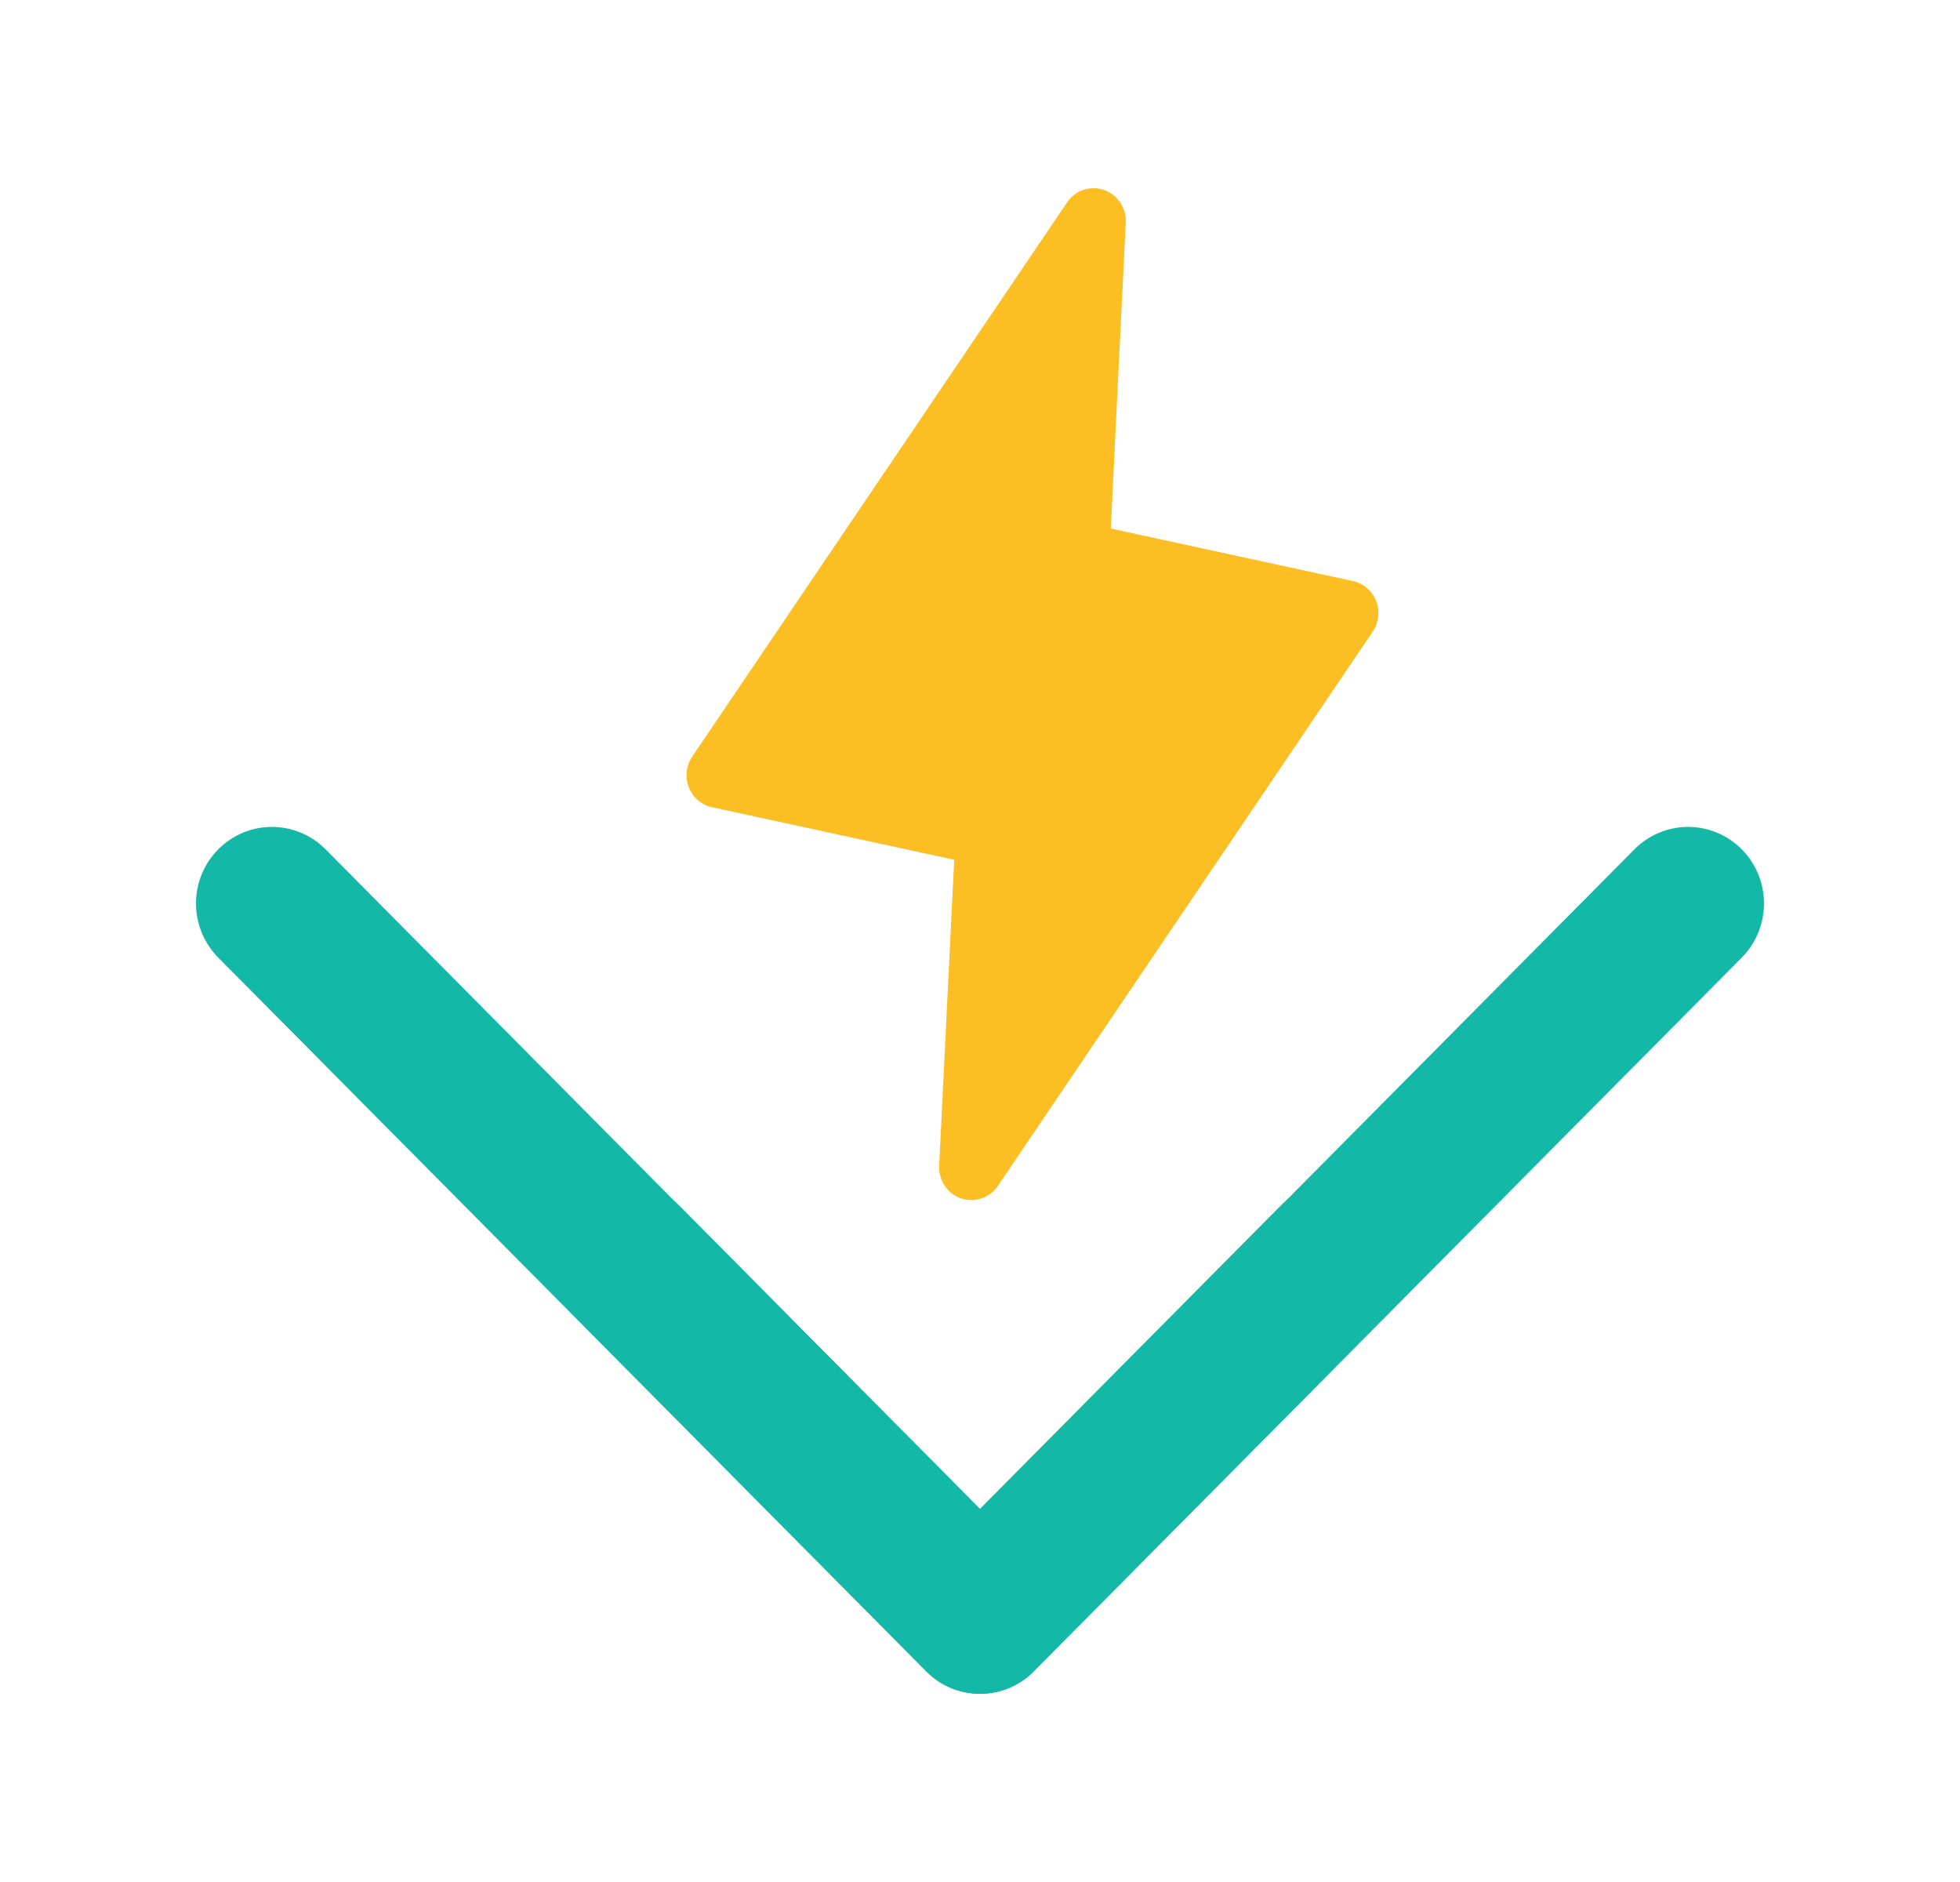
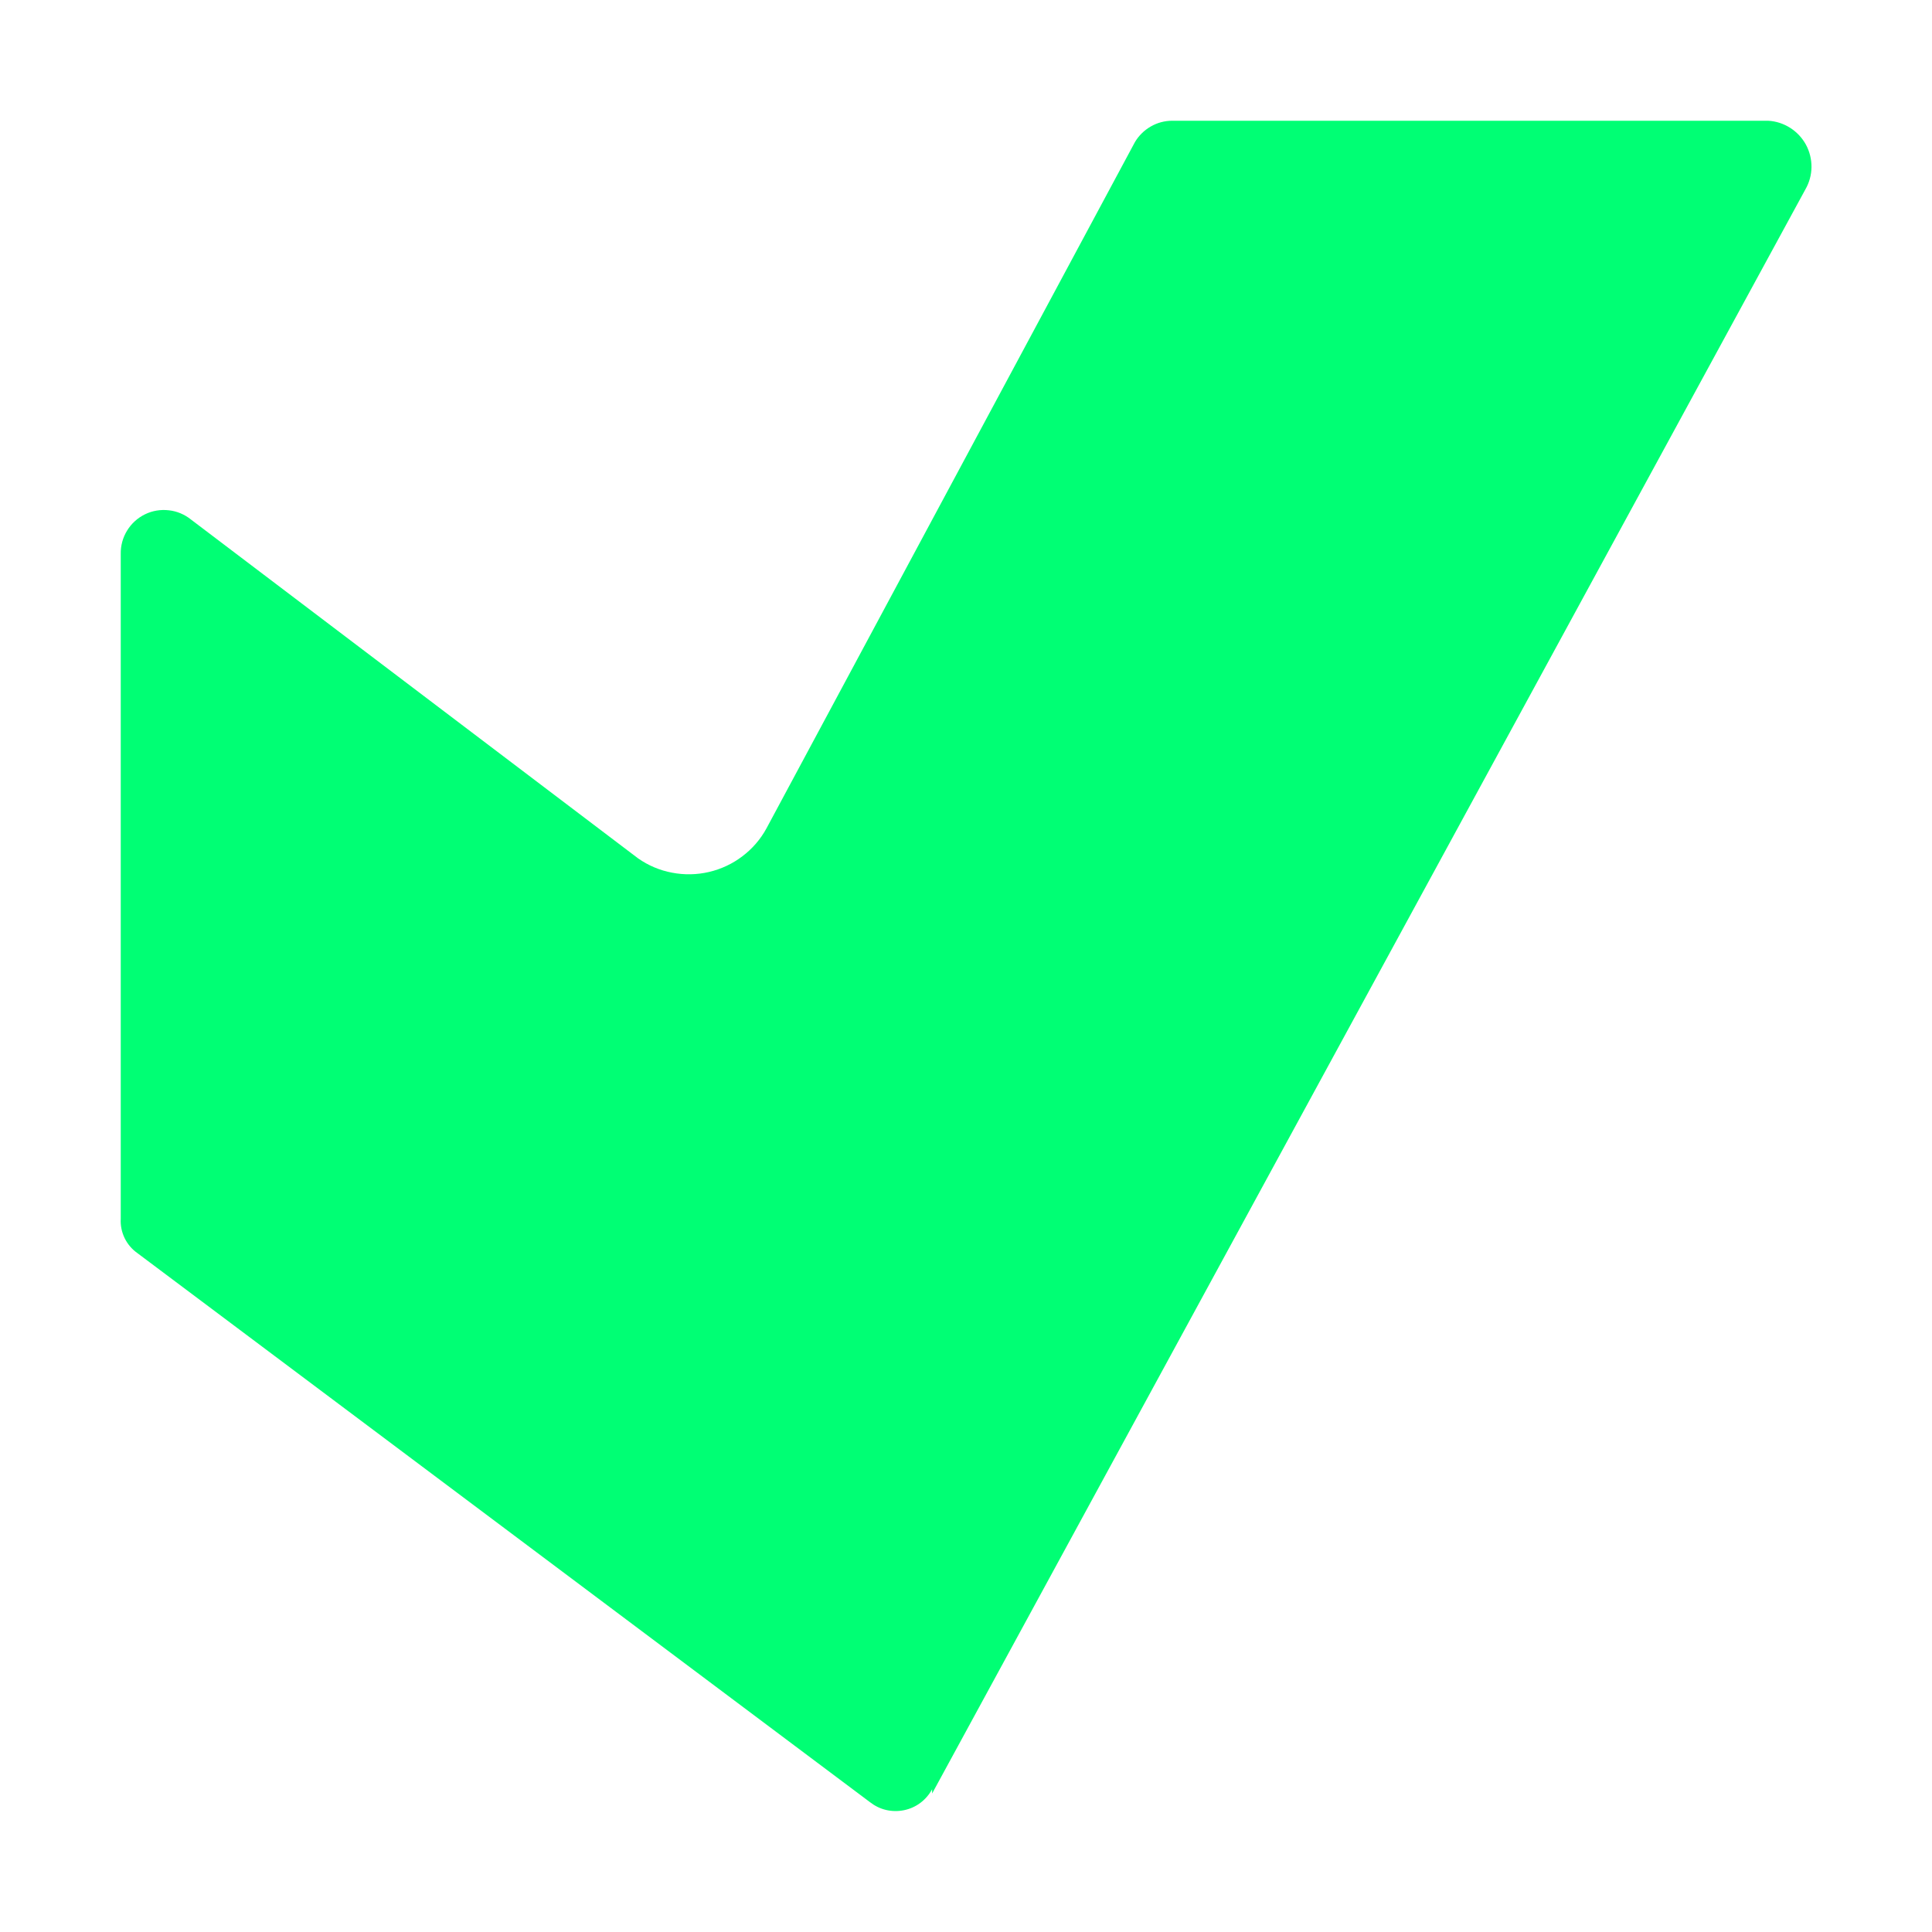
- <svg xmlns="http://www.w3.org/2000/svg" width="25" height="24" viewBox="0 0 25 24" fill="none">
-   <path d="M17.509 8.055L12.728 15.123C12.677 15.198 12.604 15.254 12.519 15.283C12.434 15.312 12.342 15.311 12.258 15.282C12.173 15.253 12.1 15.197 12.05 15.122C12 15.046 11.975 14.957 11.979 14.866L12.171 10.964L9.081 10.294C9.015 10.28 8.954 10.249 8.902 10.205C8.851 10.161 8.811 10.104 8.786 10.04C8.761 9.976 8.752 9.907 8.759 9.839C8.767 9.771 8.791 9.705 8.829 9.649L13.611 2.581C13.661 2.506 13.735 2.45 13.82 2.421C13.904 2.393 13.996 2.393 14.081 2.422C14.165 2.451 14.238 2.507 14.289 2.583C14.339 2.658 14.364 2.747 14.359 2.838L14.168 6.74L17.257 7.41C17.323 7.424 17.384 7.455 17.436 7.499C17.488 7.544 17.528 7.6 17.552 7.664C17.578 7.728 17.587 7.797 17.579 7.865C17.571 7.933 17.547 7.999 17.509 8.055Z" fill="#FBBF24" />
-   <path d="M12.498 21.6C12.625 21.6 12.751 21.575 12.869 21.526C12.986 21.477 13.093 21.405 13.183 21.314L17.7 16.76C17.881 16.577 17.983 16.329 17.982 16.07C17.982 15.812 17.88 15.564 17.699 15.382C17.517 15.199 17.272 15.096 17.015 15.096C16.759 15.095 16.513 15.197 16.331 15.38L12.498 19.244L4.147 10.825C3.965 10.645 3.72 10.544 3.464 10.545C3.209 10.546 2.964 10.649 2.784 10.831C2.603 11.013 2.501 11.259 2.5 11.517C2.499 11.774 2.599 12.022 2.778 12.206L11.814 21.314C11.903 21.405 12.01 21.477 12.127 21.526C12.245 21.575 12.371 21.6 12.498 21.6Z" fill="#14B8A6" />
-   <path d="M12.502 21.6C12.375 21.6 12.249 21.575 12.131 21.526C12.014 21.477 11.907 21.405 11.817 21.314L7.3 16.76C7.119 16.577 7.017 16.329 7.018 16.07C7.018 15.812 7.12 15.564 7.301 15.382C7.483 15.199 7.728 15.096 7.985 15.096C8.241 15.095 8.487 15.197 8.669 15.38L12.502 19.244L20.853 10.825C21.035 10.645 21.28 10.544 21.536 10.545C21.791 10.546 22.036 10.649 22.216 10.831C22.397 11.013 22.499 11.259 22.5 11.517C22.501 11.774 22.401 12.022 22.222 12.206L13.186 21.314C13.097 21.405 12.99 21.477 12.872 21.526C12.755 21.575 12.629 21.6 12.502 21.6Z" fill="#14B8A6" />
+ <svg xmlns="http://www.w3.org/2000/svg" width="24" height="24" viewBox="0 0 24 24" fill="none">
+   <path d="M11.579 22.227C11.543 22.293 11.493 22.351 11.433 22.396C11.373 22.441 11.303 22.472 11.23 22.487C11.156 22.502 11.08 22.501 11.007 22.484C10.934 22.467 10.866 22.433 10.807 22.387L1.706 15.566C1.638 15.518 1.584 15.454 1.548 15.38C1.512 15.305 1.495 15.223 1.5 15.14V6.881C1.498 6.779 1.525 6.678 1.579 6.591C1.632 6.504 1.709 6.434 1.801 6.389C1.893 6.344 1.996 6.327 2.098 6.339C2.199 6.35 2.295 6.391 2.374 6.455L7.928 10.664C8.054 10.752 8.198 10.813 8.35 10.841C8.501 10.87 8.657 10.867 8.807 10.832C8.957 10.797 9.099 10.731 9.222 10.637C9.345 10.544 9.447 10.427 9.521 10.291L14.098 1.766C14.145 1.686 14.213 1.619 14.294 1.572C14.375 1.525 14.467 1.5 14.56 1.5H21.965C22.062 1.505 22.156 1.536 22.238 1.588C22.32 1.64 22.387 1.712 22.434 1.797C22.48 1.883 22.504 1.979 22.503 2.076C22.502 2.173 22.476 2.268 22.427 2.353L11.579 22.28V22.227Z" fill="#00FF74" />
</svg>
